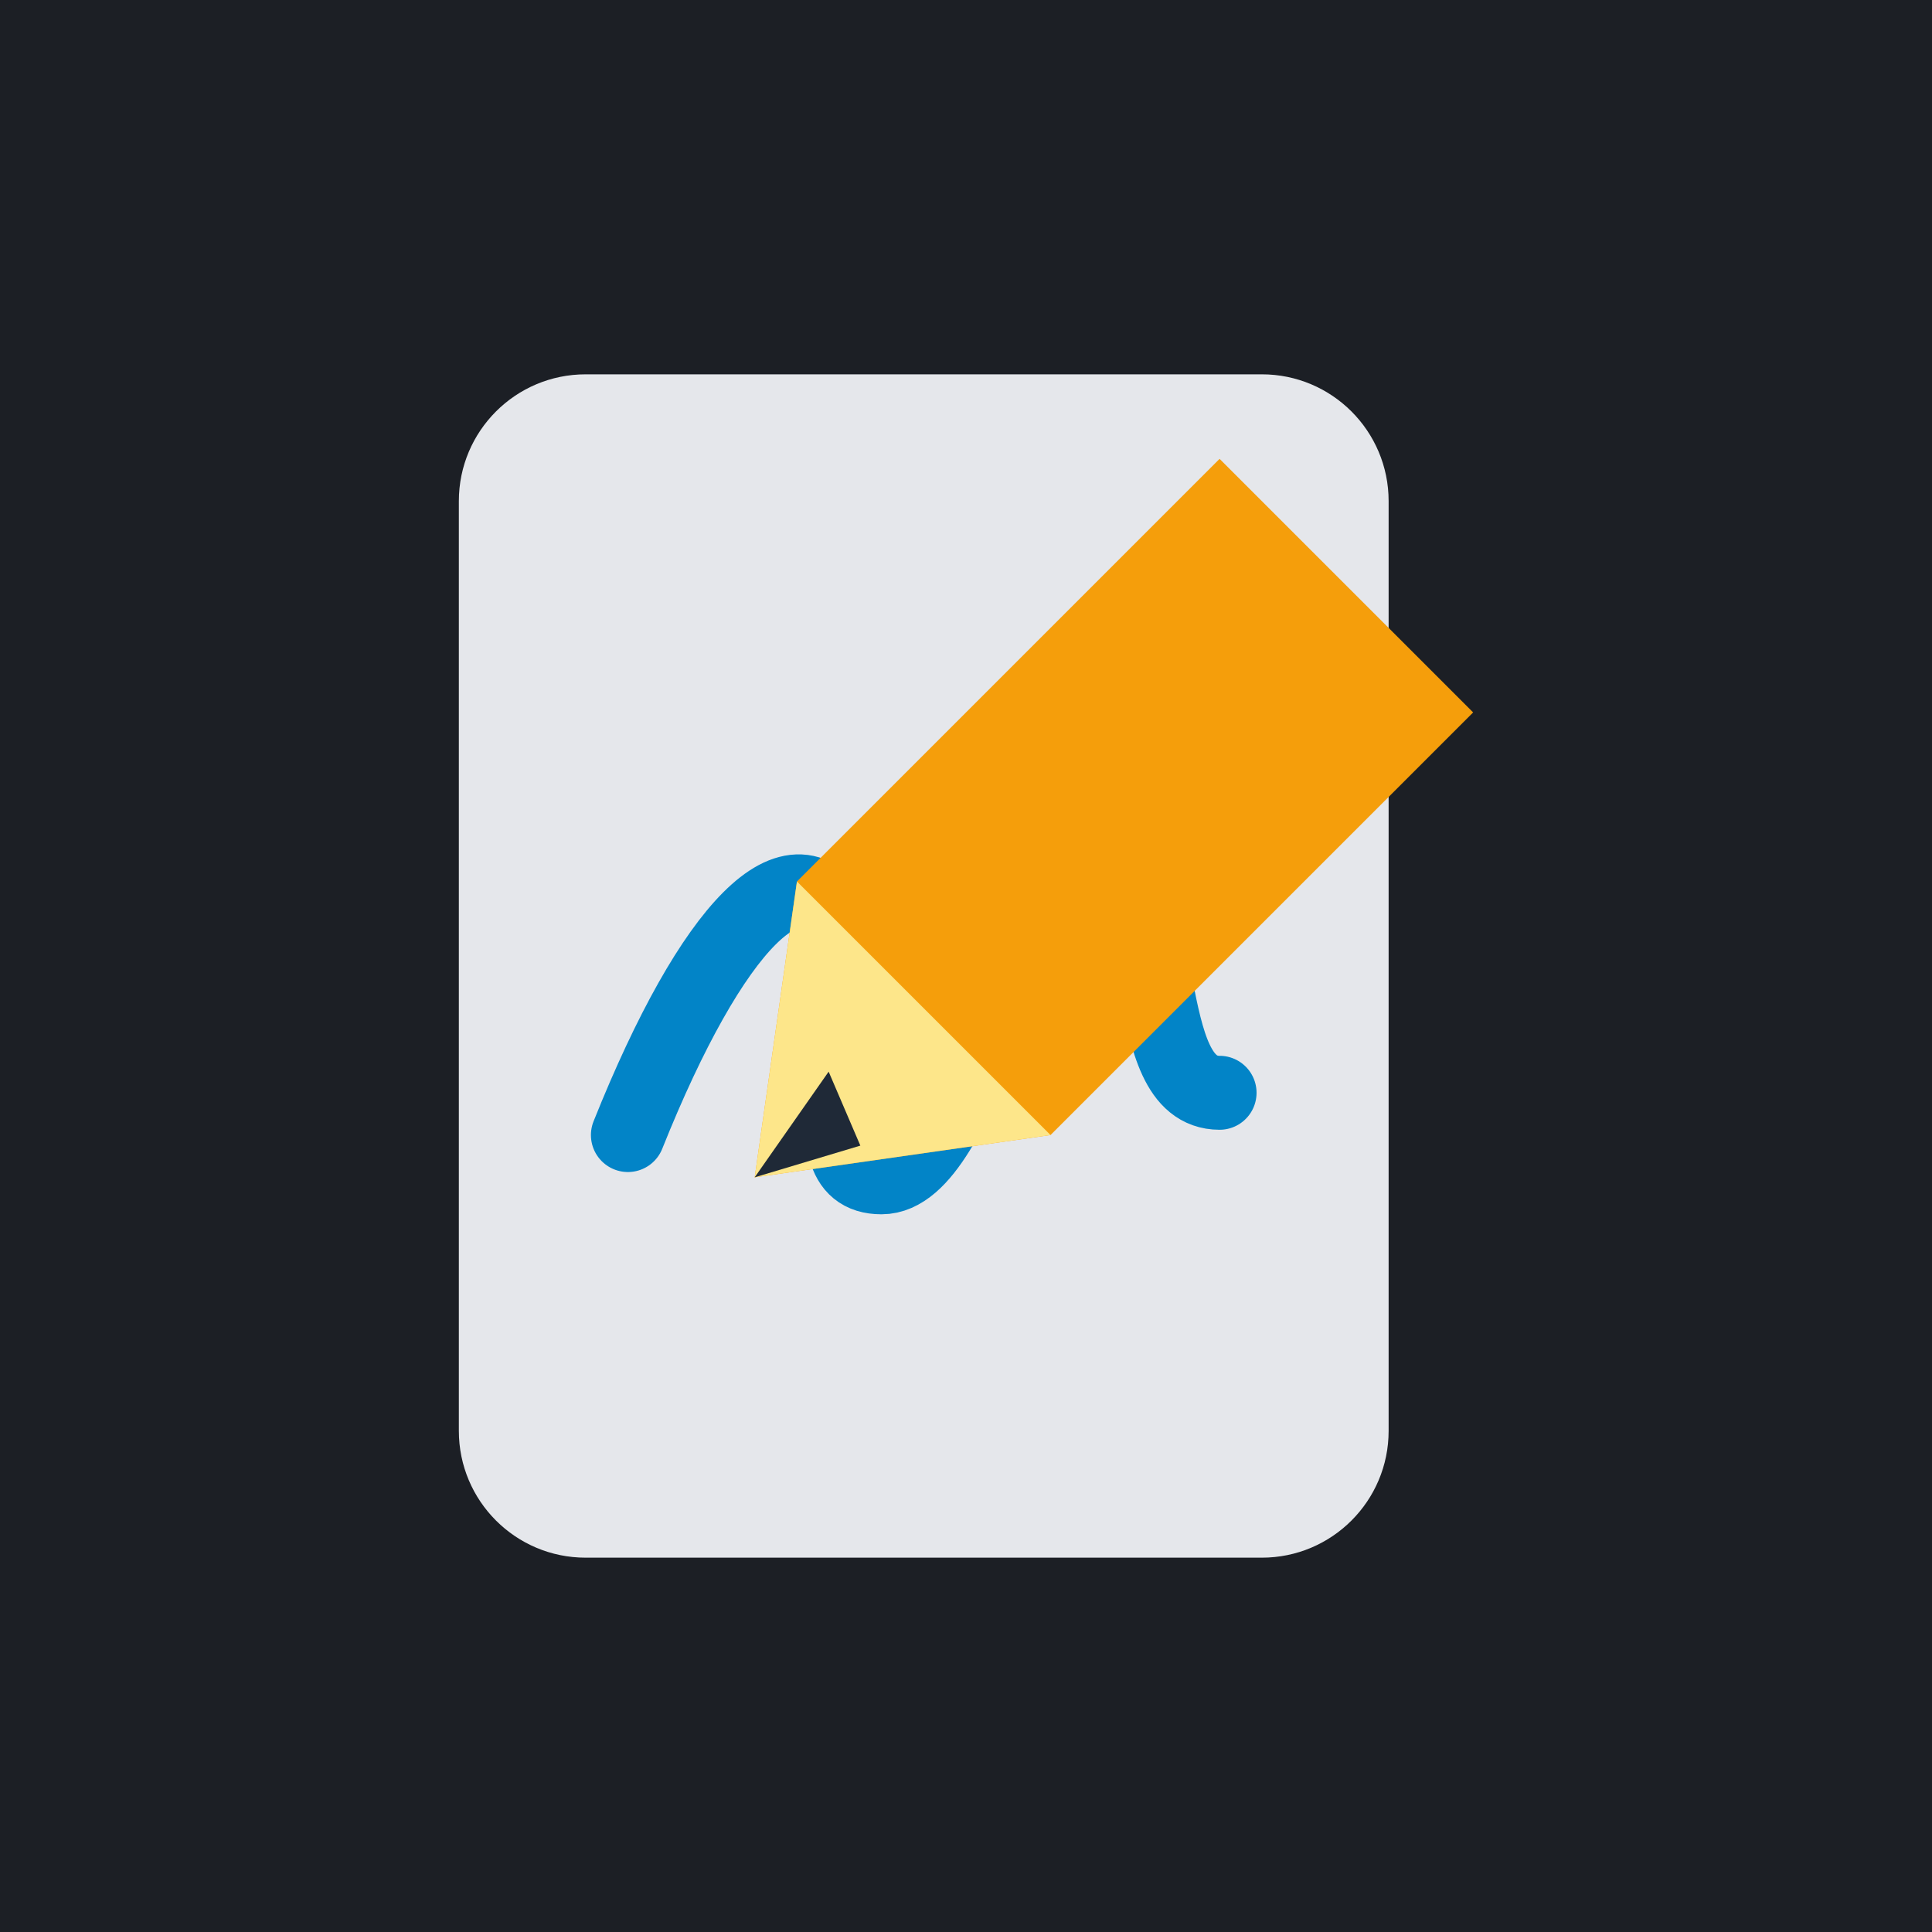
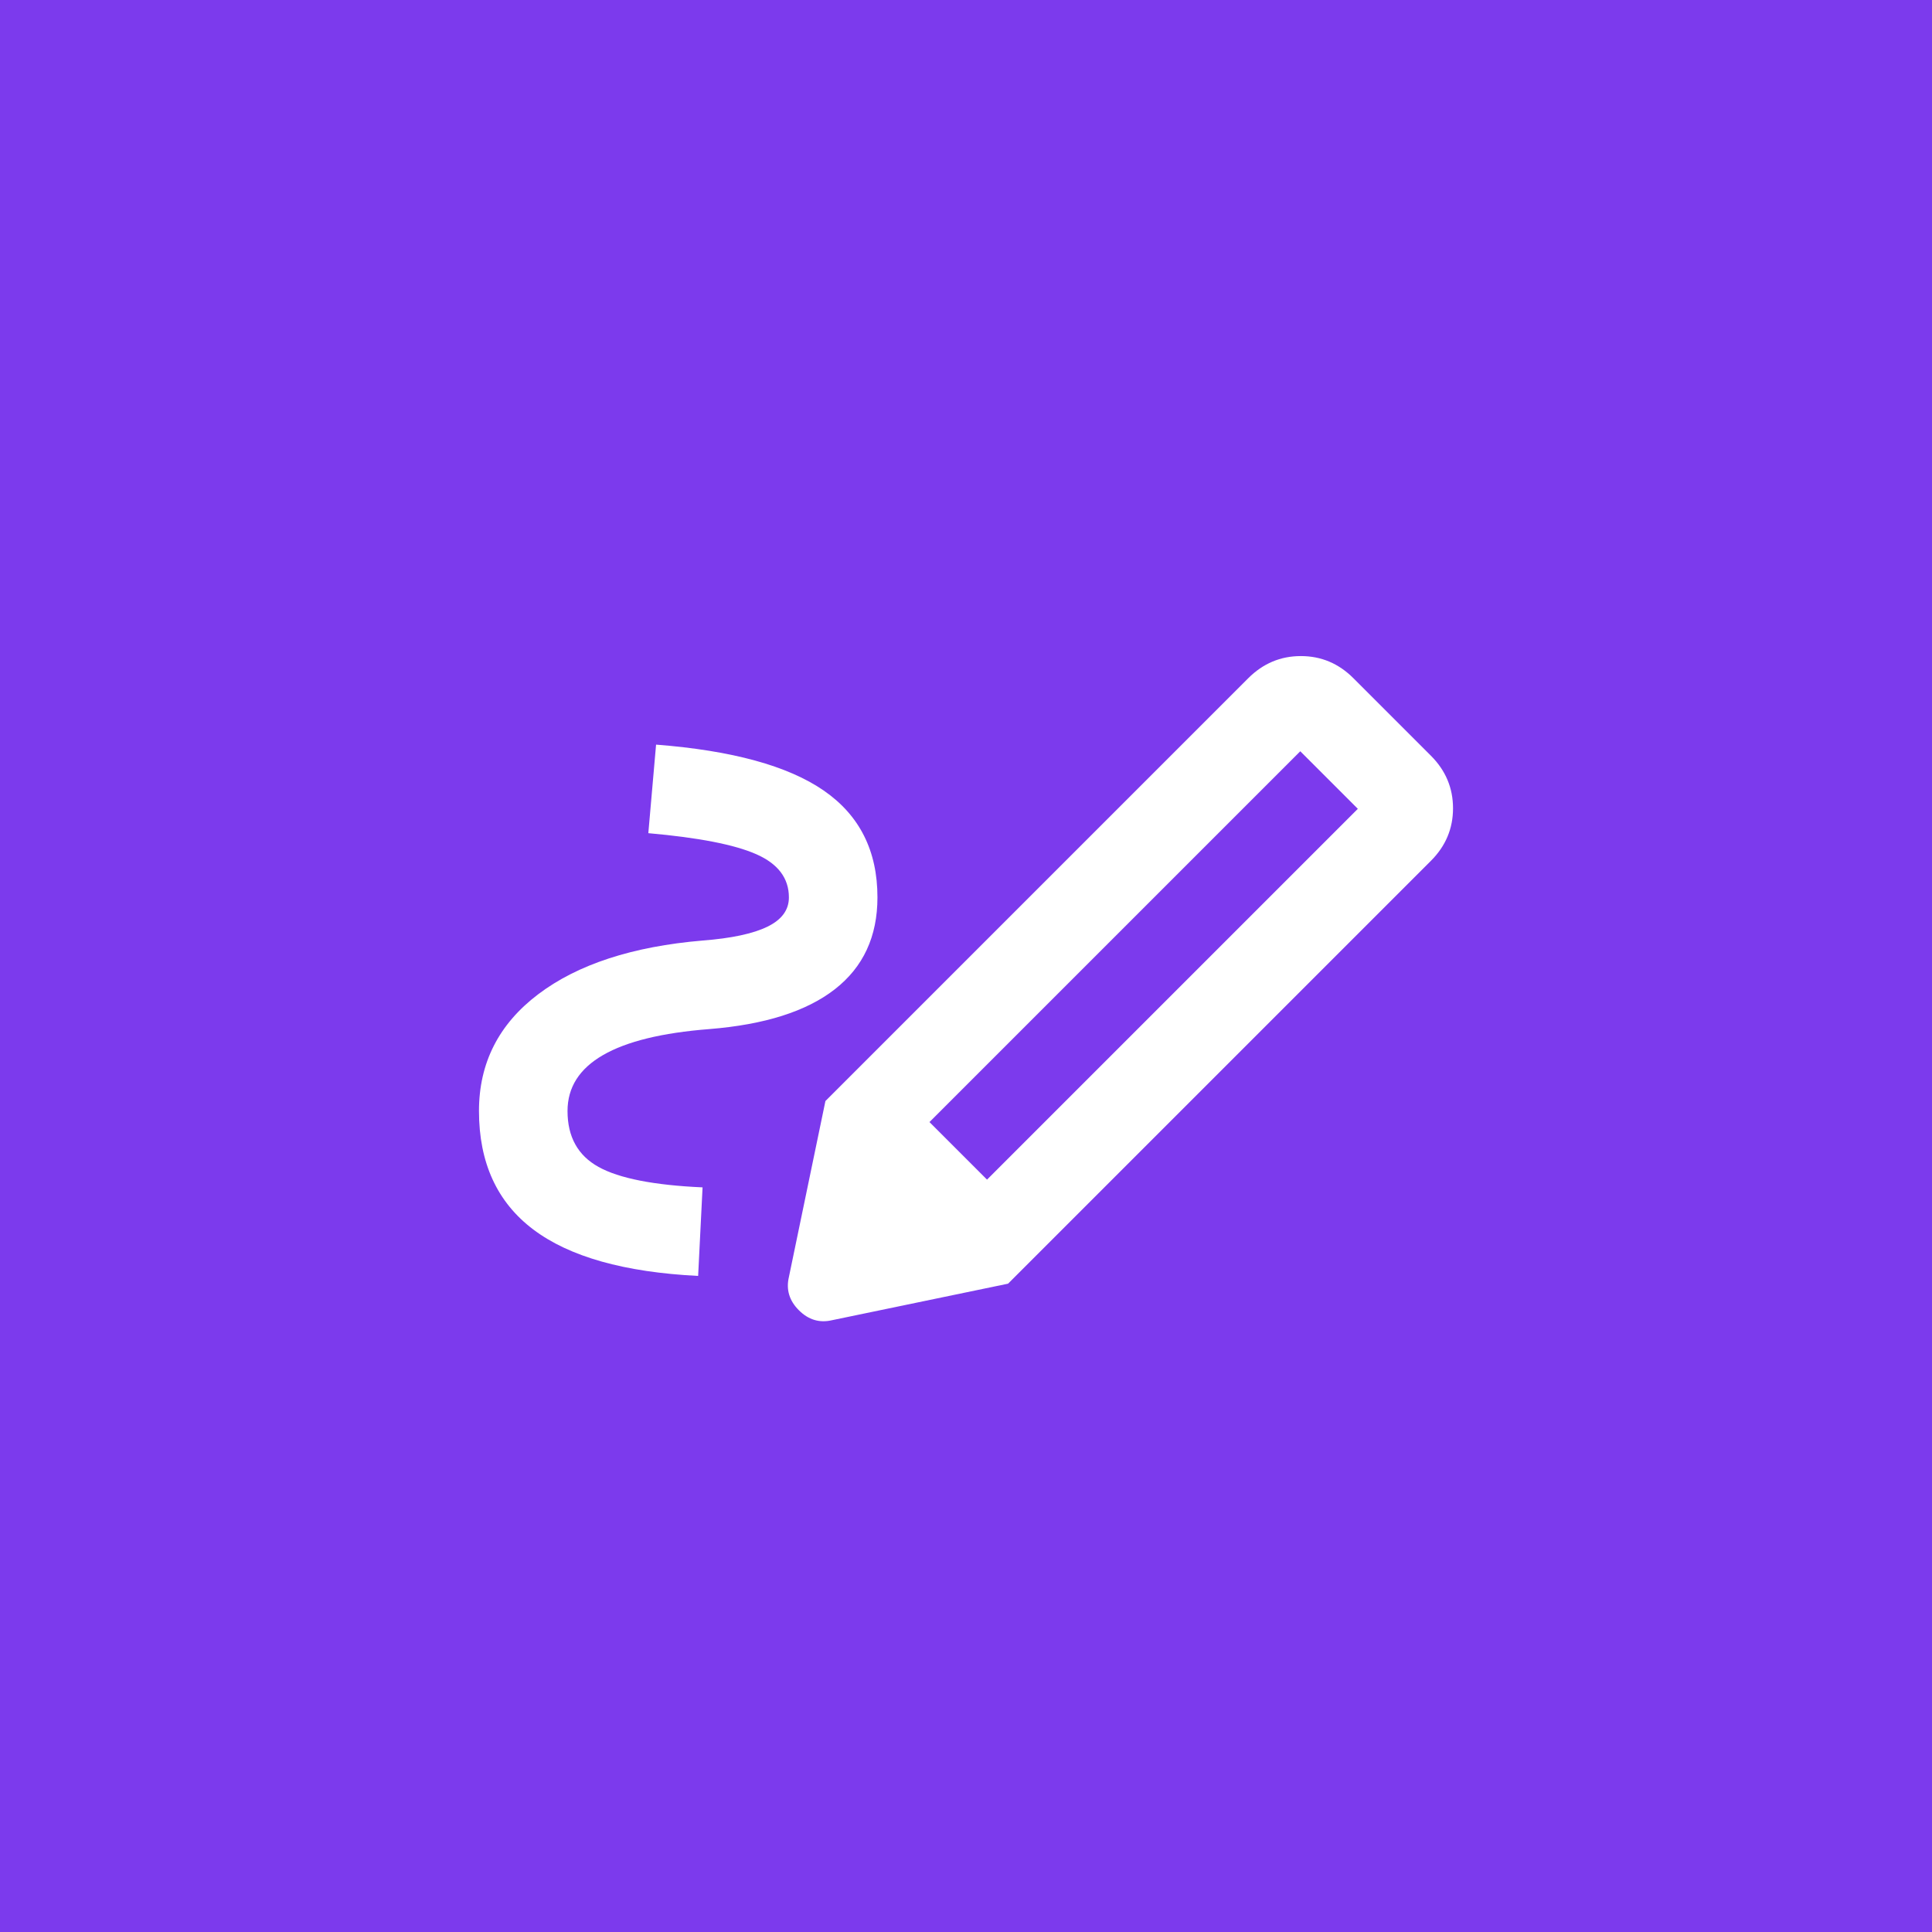
- <svg xmlns="http://www.w3.org/2000/svg" viewBox="0 0 64 64">
-   <rect width="64" height="64" fill="#1c1f25" />
-   <g transform="translate(9.6 9.6) scale(0.7)">
-     <rect x="8" y="4" width="44" height="56" rx="6" fill="#e5e7eb" />
-     <path d="M16 40c4-10 8-14 10-10s-2 12 2 12 6-14 10-14 2 10 6 10" fill="none" stroke="#0284c7" stroke-width="3.5" stroke-linecap="round" stroke-linejoin="round" />
-     <path d="M44 8l12 12-20 20-14 2 2-14z" fill="#f59e0b" />
-     <path d="M22 42l2-14 12 12z" fill="#fde68a" />
-     <path d="M22 42l3.5-5 1.5 3.5z" fill="#1f2937" />
+ <svg xmlns="http://www.w3.org/2000/svg" viewBox="0 0 24 24">
+   <rect width="24" height="24" fill="#7c3aed" />
+   <g transform="translate(5.4 5.4) scale(.55)">
+     <path fill="#fff" d="M12.475 16.825L20.85 8.45l-1.3-1.3l-8.375 8.375zM5.95 19q-2.5-.125-3.725-1.05T1 15.275q0-1.625 1.338-2.637t3.712-1.213q.975-.075 1.463-.312T8 10.45q0-.65-.737-.975T4.825 9L5 7q2.575.2 3.788 1.038T10 10.45q0 1.325-.962 2.075t-2.838.9q-1.6.125-2.4.588T3 15.275q0 .875.7 1.263T6.05 17zm7 .175L8.825 15.05l9.55-9.55q.5-.5 1.188-.5t1.187.5l1.75 1.75q.5.5.5 1.188t-.5 1.187zM8.975 20q-.425.1-.75-.225T8 19.025l.825-3.975l4.125 4.125z" />
  </g>
</svg>
